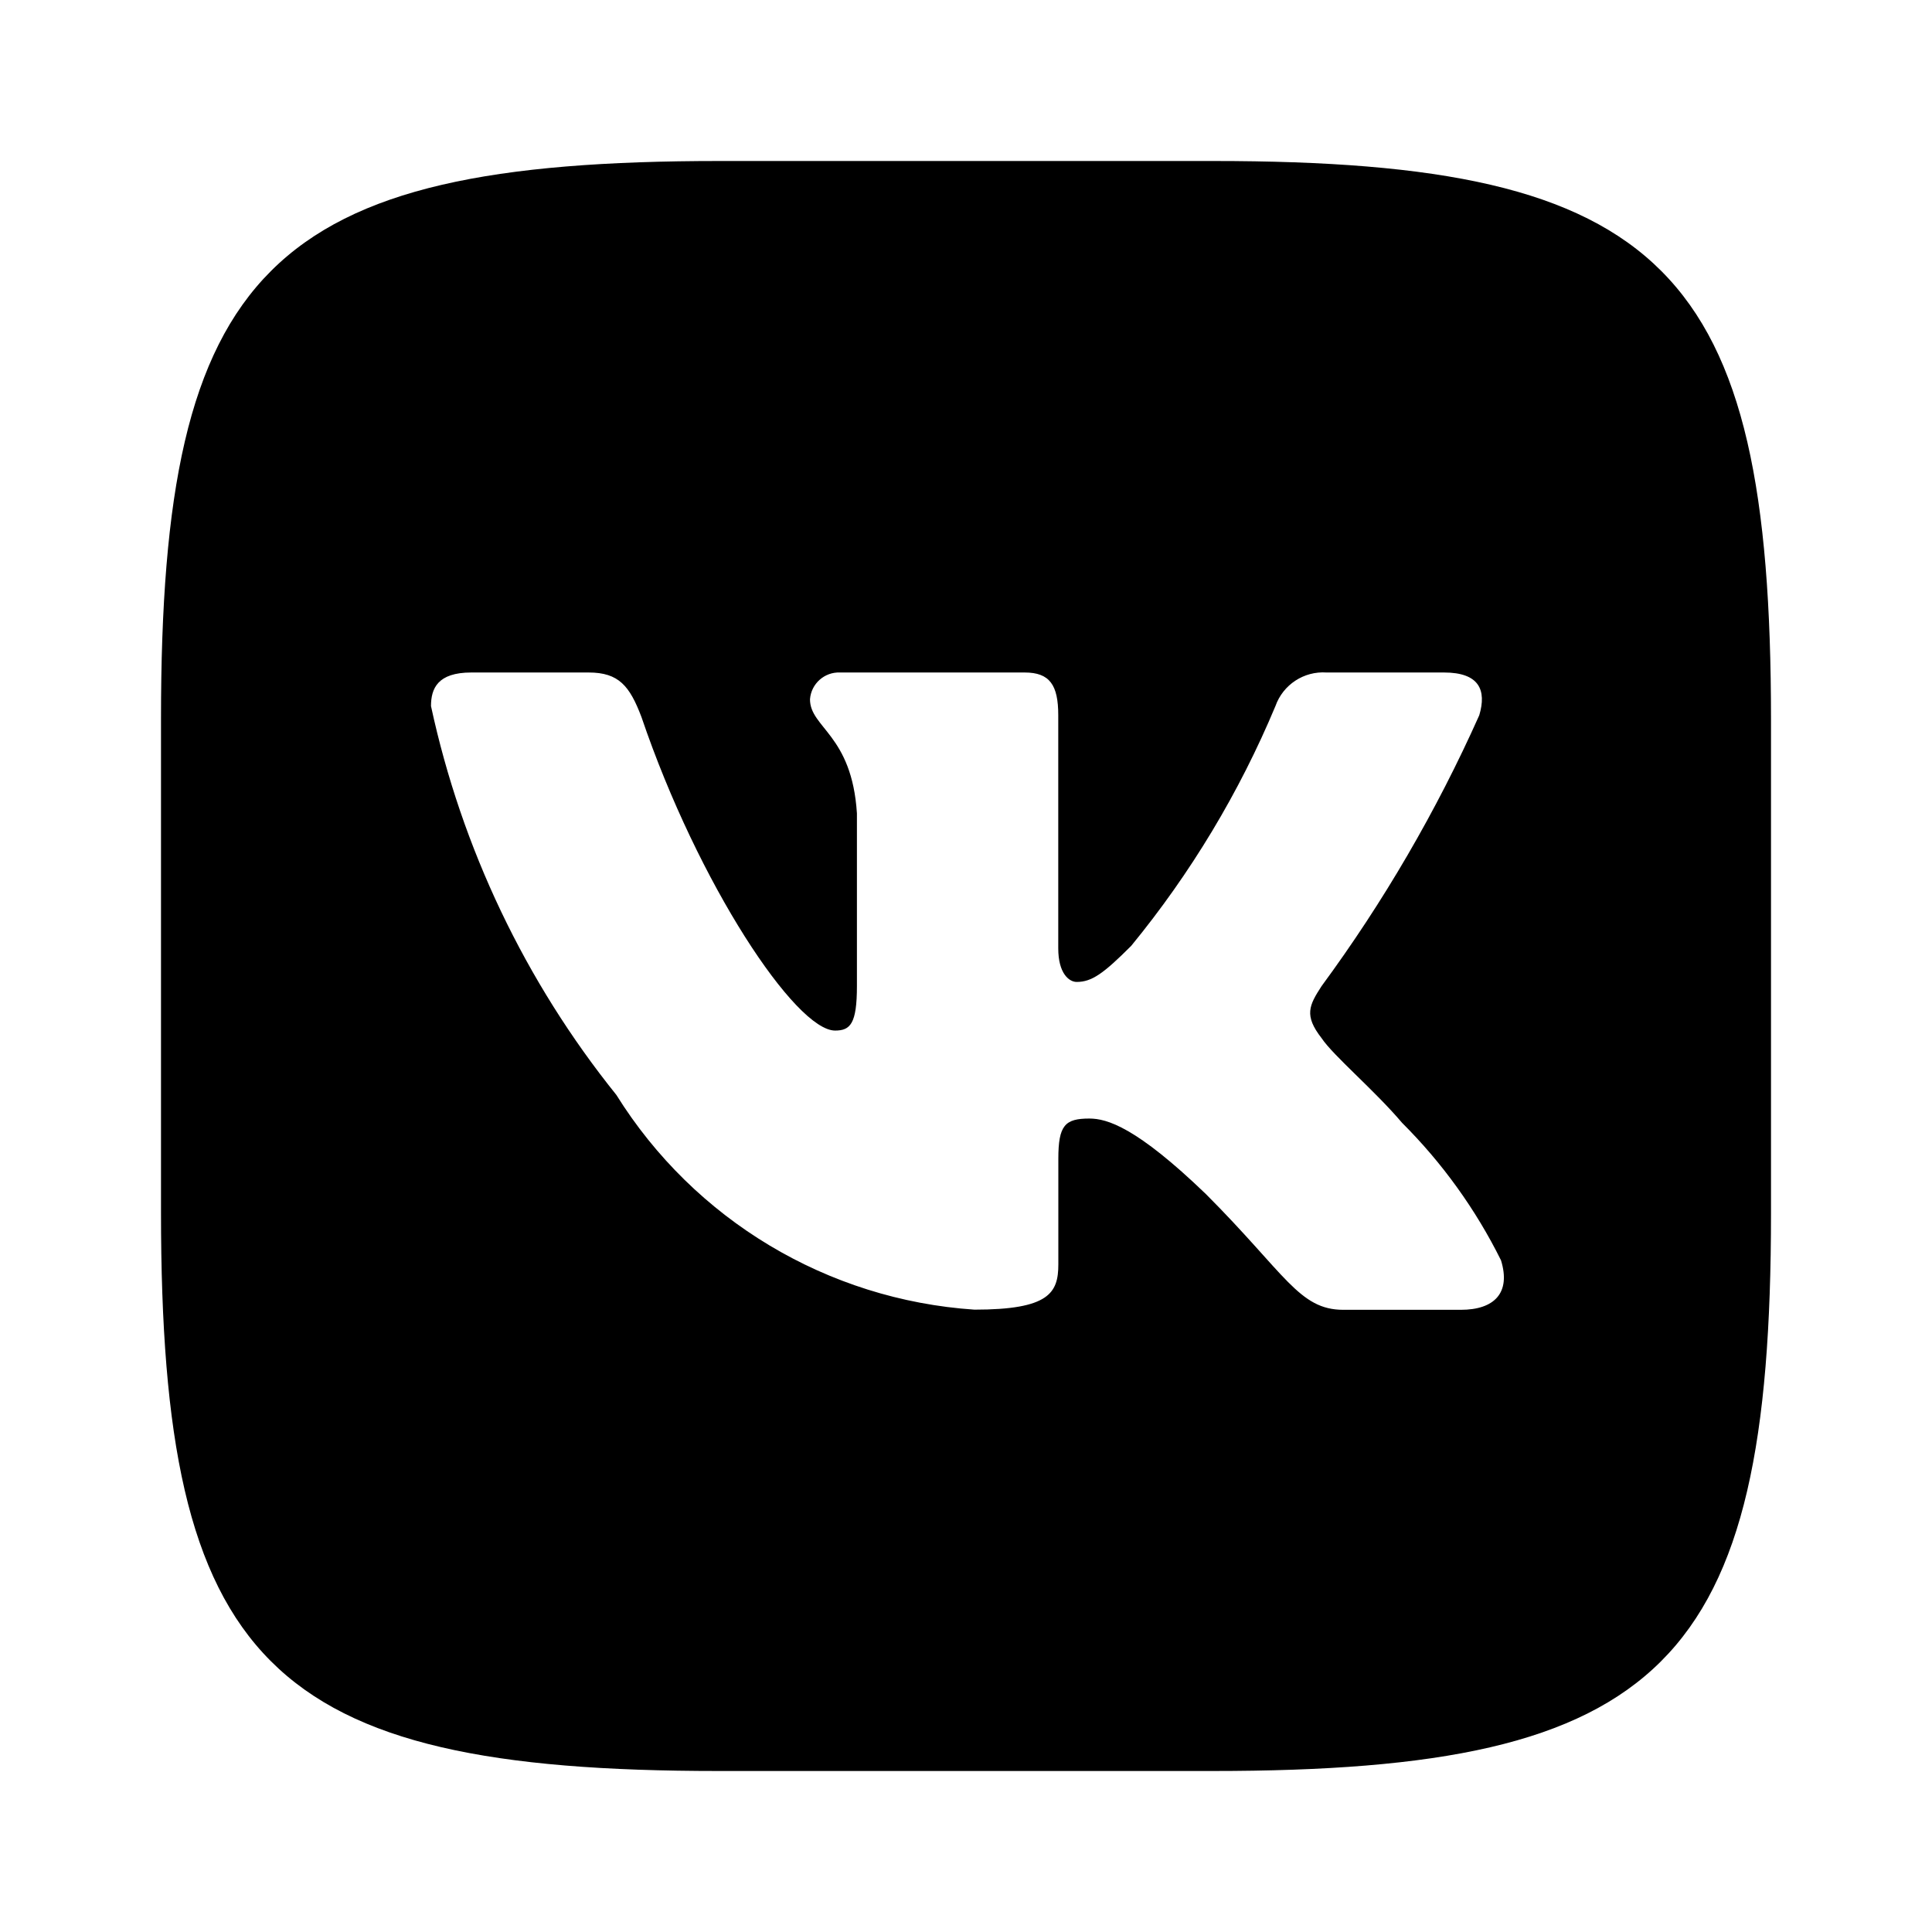
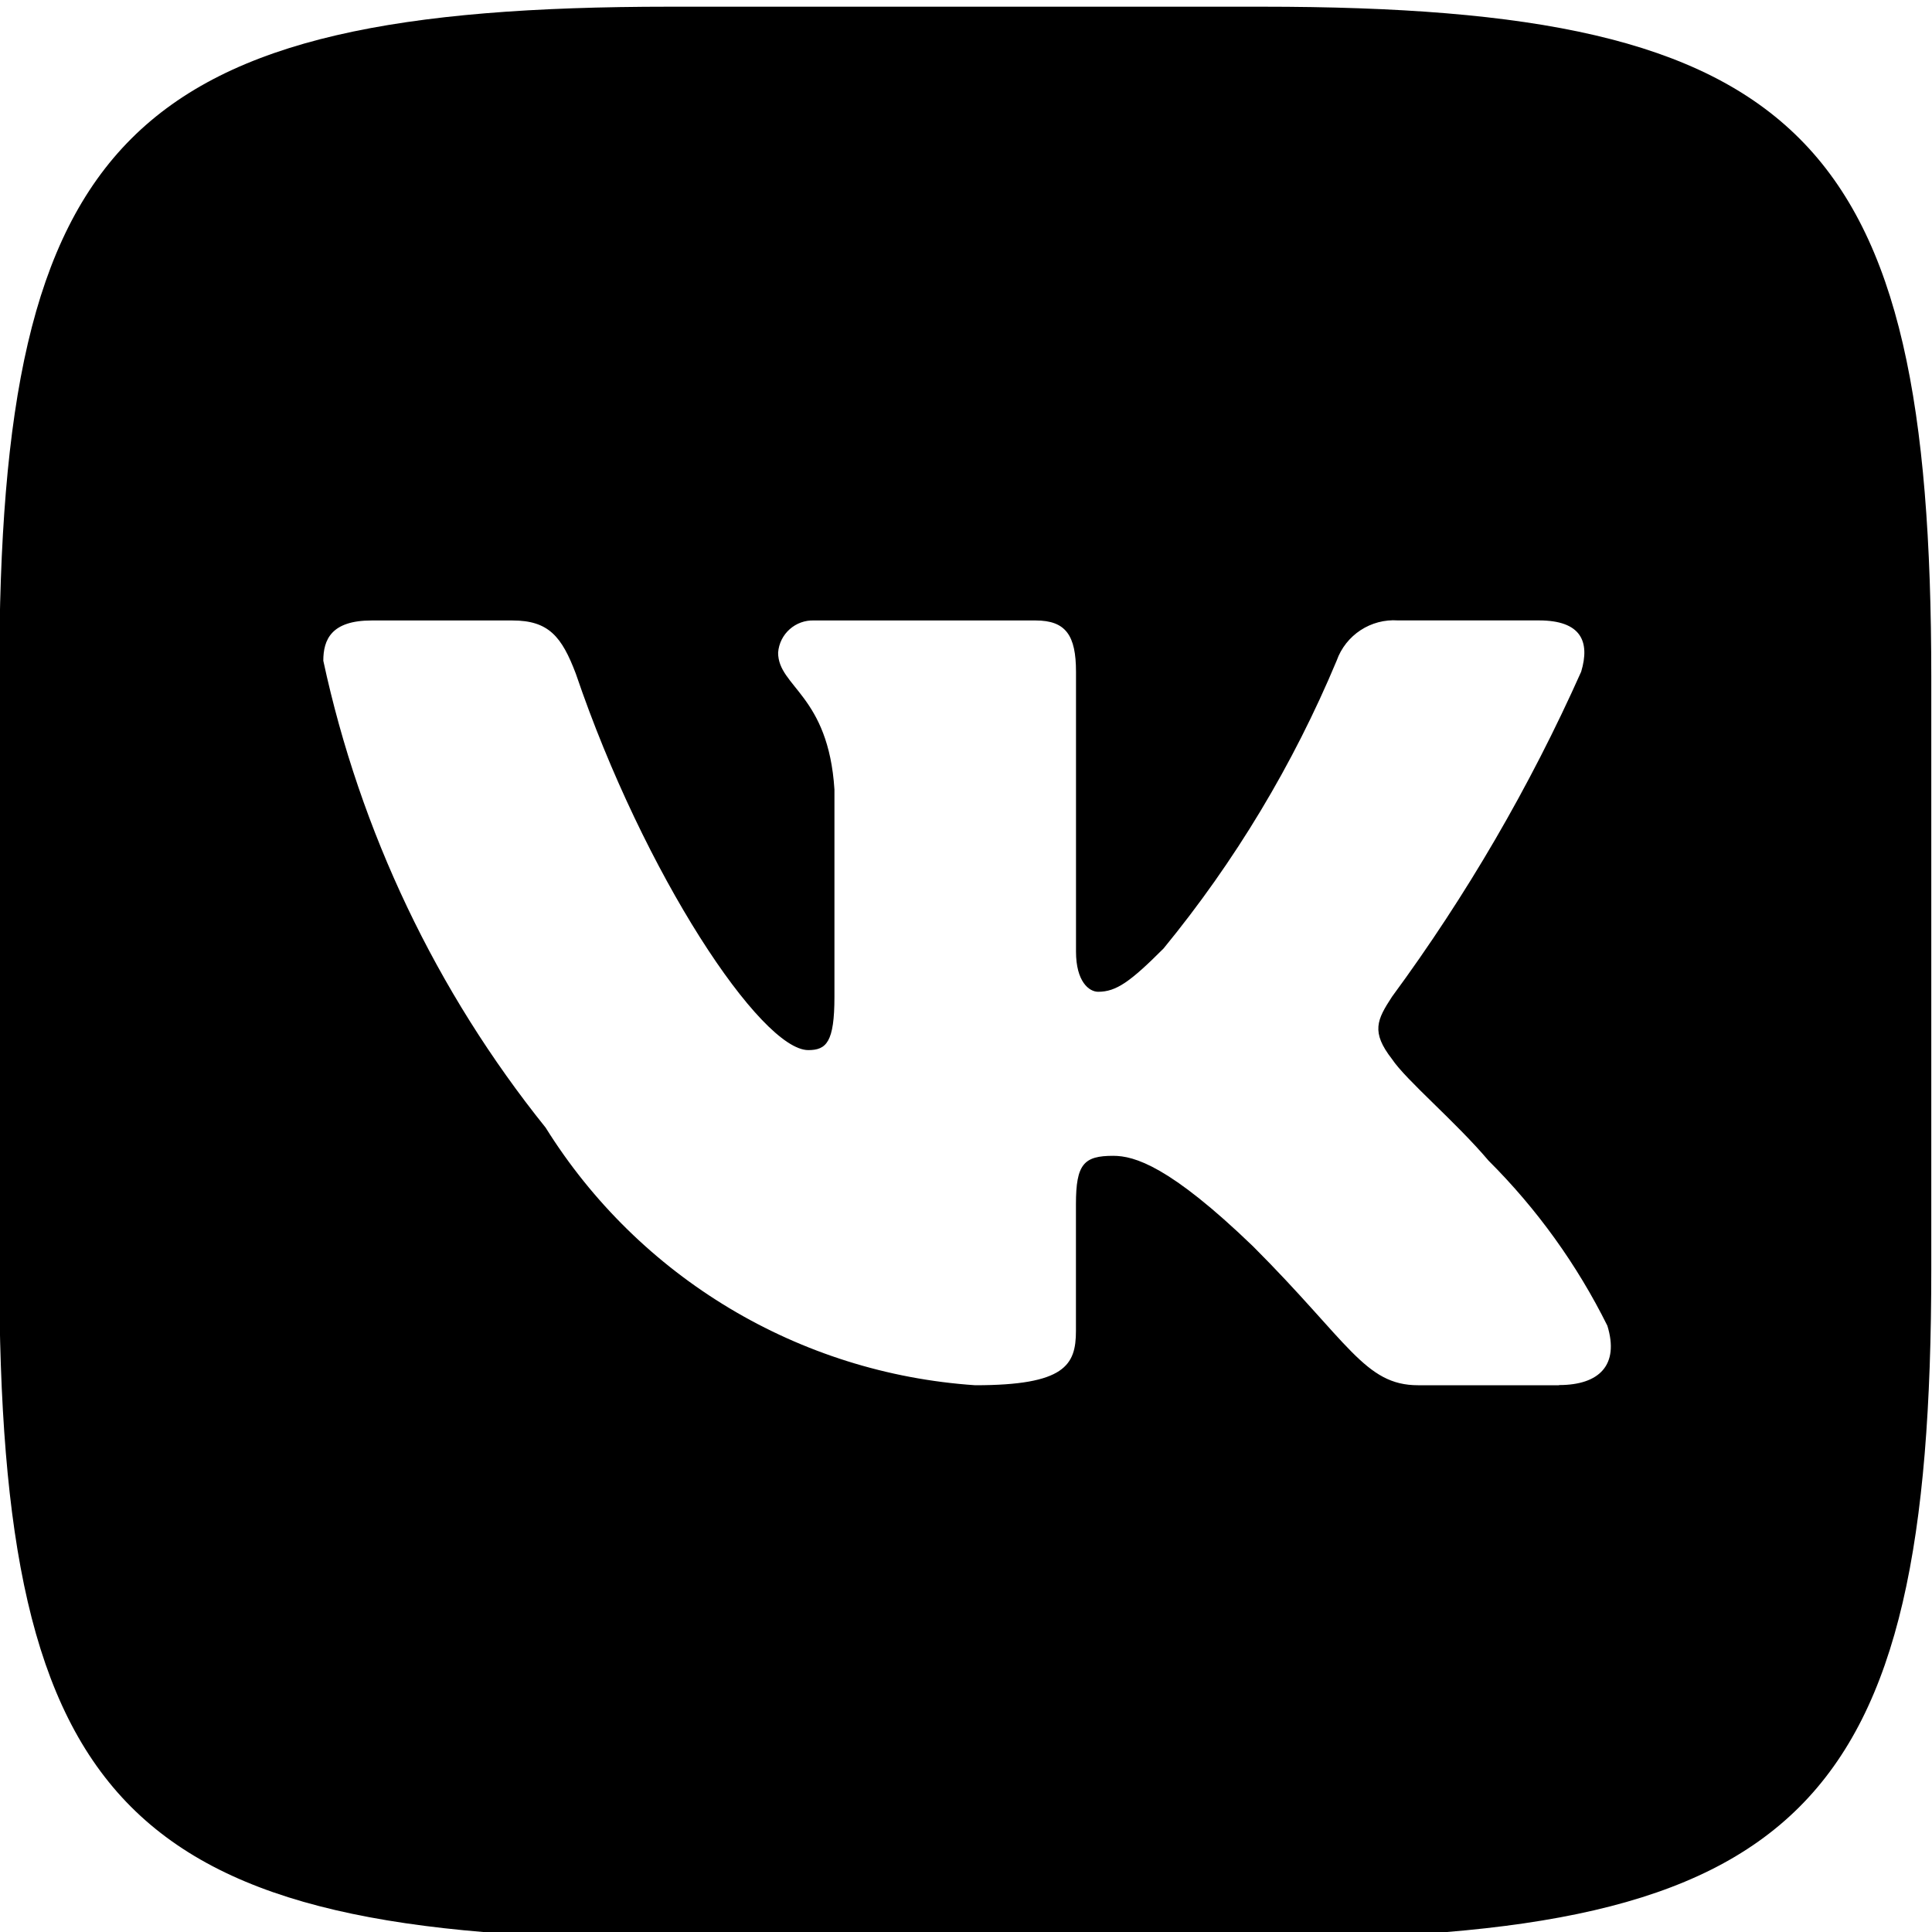
- <svg xmlns="http://www.w3.org/2000/svg" width="24px" height="24px" viewBox="0 0 24 24" data-name="Layer 1">
-   <path d="M15.073,2H8.938C3.333,2,2,3.333,2,8.927V15.062C2,20.667,3.323,22,8.927,22H15.062C20.667,22,22,20.677,22,15.073V8.938C22,3.333,20.677,2,15.073,2Zm3.073,14.271H16.688c-.552,0-.719-.448-1.708-1.438-.865-.833-1.229-.938-1.448-.938-.302,0-.385.083-.385.5v1.312c0,.354-.115.562-1.042.562a5.692,5.692,0,0,1-4.448-2.667A11.626,11.626,0,0,1,5.354,8.771c0-.219.083-.417.5-.417H7.312c.375,0,.51.167.656.552.708,2.083,1.917,3.896,2.406,3.896.188,0,.271-.083.271-.552V10.104c-.062-.979-.583-1.062-.583-1.417a.36.36,0,0,1,.375-.333h2.292c.312,0,.417.156.417.531v2.896c0,.312.135.417.229.417.188,0,.333-.104.677-.448a11.999,11.999,0,0,0,1.792-2.979.628.628,0,0,1,.635-.417H17.938c.438,0,.531.219.438.531A18.205,18.205,0,0,1,16.417,12.25c-.156.24-.219.365,0,.646.146.219.656.646,1,1.052a6.486,6.486,0,0,1,1.229,1.708C18.771,16.062,18.562,16.271,18.146,16.271Z" />
+ <svg xmlns="http://www.w3.org/2000/svg" width="32" height="32" viewBox="0 0 32 32" data-name="Layer 1" version="1.1" id="svg4">
+   <defs id="defs8" />
+   <path d="m 20.905,0.111 h -9.817 c -8.967,0 -11.1,2.133 -11.1,11.083 v 9.817 c 0,8.967 2.117,11.1 11.083,11.1 h 9.817 c 8.967,0 11.1,-2.117 11.1,-11.083 v -9.817 c 0,-8.967 -2.117,-11.1 -11.083,-11.1 z M 25.821,22.944 h -2.333 c -0.883,0 -1.15,-0.717 -2.733,-2.3 -1.383,-1.333 -1.967,-1.5 -2.317,-1.5 -0.483,0 -0.617,0.133 -0.617,0.8 v 2.1 c 0,0.567 -0.183,0.9 -1.667,0.9 A 9.107,9.107 0 0 1 9.038,18.678 18.602,18.602 0 0 1 5.355,10.944 c 0,-0.35 0.133,-0.667 0.8,-0.667 h 2.333 c 0.6,0 0.817,0.267 1.05,0.883 1.133,3.333 3.067,6.233 3.85,6.233 0.3,0 0.433,-0.133 0.433,-0.883 v -3.433 c -0.1,-1.567 -0.933,-1.7 -0.933,-2.267 a 0.576,0.576 0 0 1 0.6,-0.533 h 3.667 c 0.5,0 0.667,0.25 0.667,0.85 v 4.633 c 0,0.5 0.217,0.667 0.367,0.667 0.3,0 0.533,-0.167 1.083,-0.717 a 19.198,19.198 0 0 0 2.867,-4.767 1.005,1.005 0 0 1 1.017,-0.667 h 2.333 c 0.7,0 0.85,0.35 0.7,0.85 a 29.128,29.128 0 0 1 -3.133,5.383 c -0.25,0.383 -0.35,0.583 0,1.033 0.233,0.35 1.05,1.033 1.6,1.683 a 10.377,10.377 0 0 1 1.967,2.733 c 0.2,0.65 -0.133,0.983 -0.8,0.983 z" id="path2" style="stroke-width:1.6" />
</svg>
